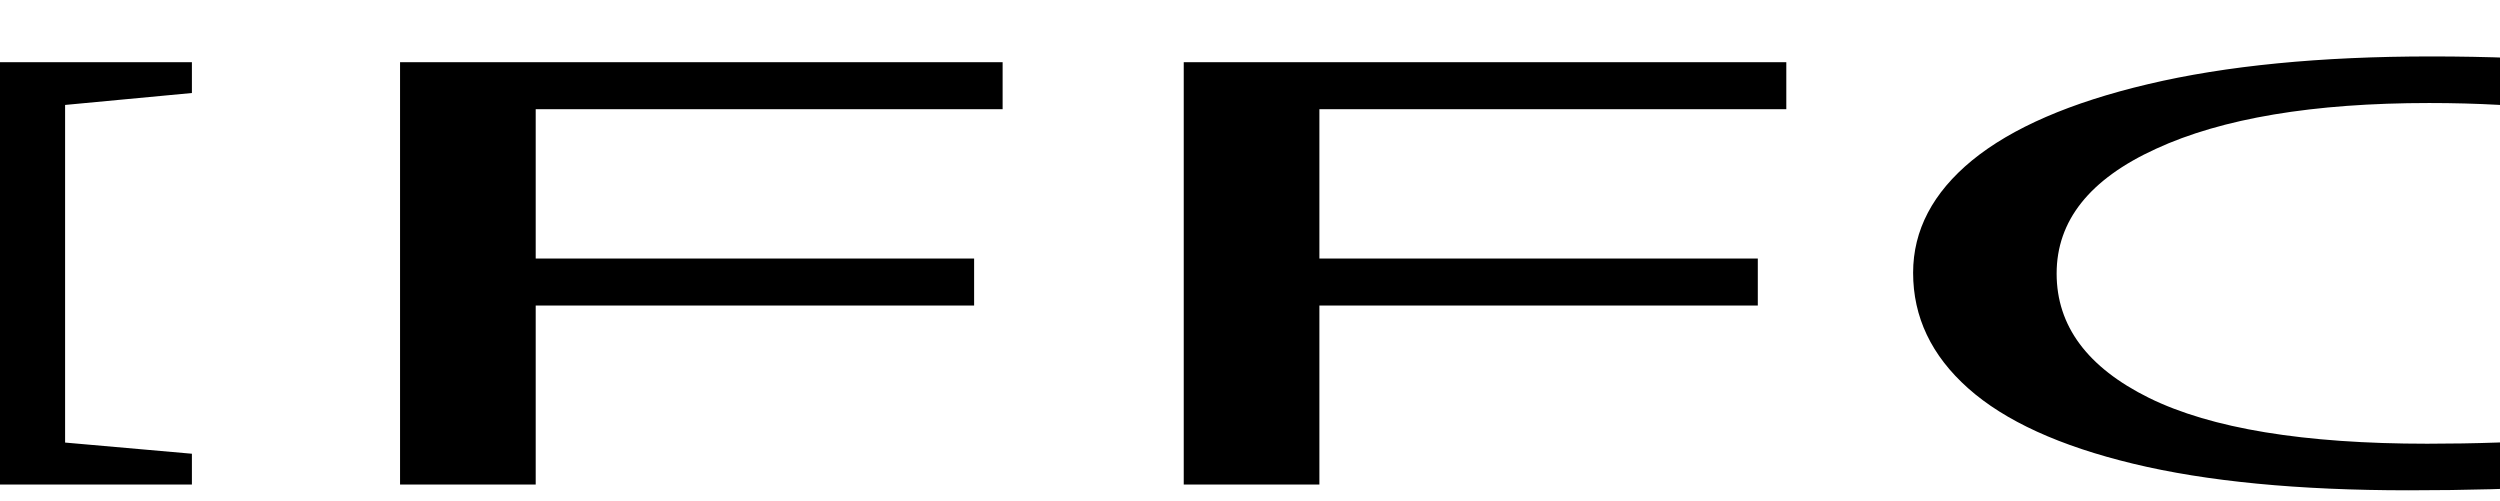
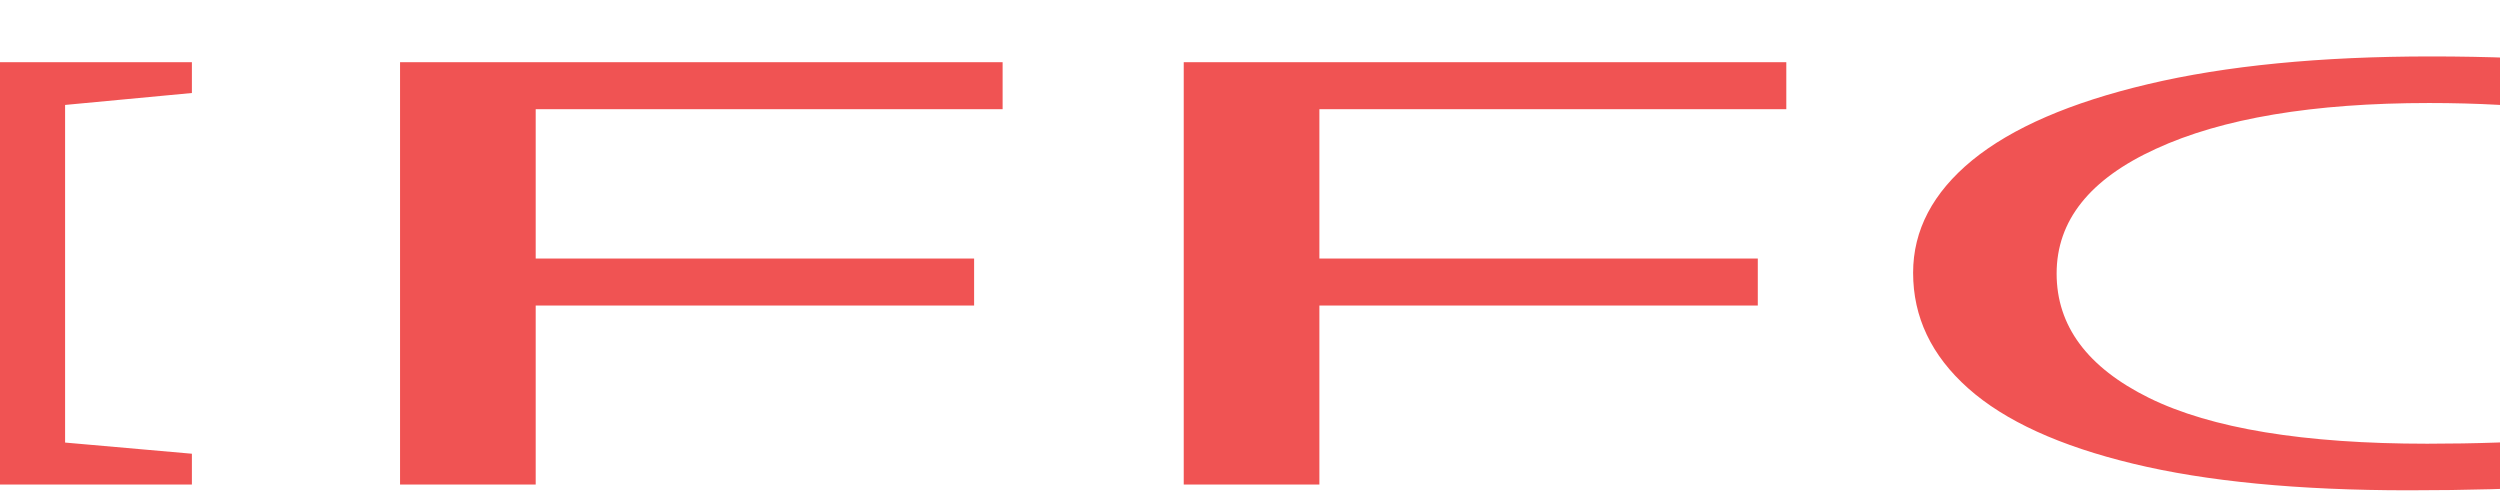
- <svg xmlns="http://www.w3.org/2000/svg" version="1.1" id="Layer_1" x="0px" y="0px" viewBox="0 0 150 30" style="enable-background:new 0 0 150 30;" xml:space="preserve">
-   <style type="text/css">
- 	.st0{fill:#F05353;}
- </style>
-   <g>
-     <text fill="#000000" stroke="#000000" stroke-width="0" stroke-linejoin="null" stroke-linecap="null" x="24.5" y="8" id="svg_8" font-size="24" font-family="Fantasy" text-anchor="middle" xml:space="preserve" transform="matrix(3.774673,0,0,1.478296,-16.97277,17.24522) ">IFFC</text>
-   </g>
+ <svg xmlns="http://www.w3.org/2000/svg" width="150" height="30">
+   <text fill="#F05353" stroke="#000" stroke-width="0" stroke-linejoin="null" stroke-linecap="null" x="24.5" y="8" font-size="24" font-family="Fantasy" text-anchor="middle" transform="matrix(3.77467 0 0 1.4783 -16.973 17.245)">IFFC</text>
</svg>
